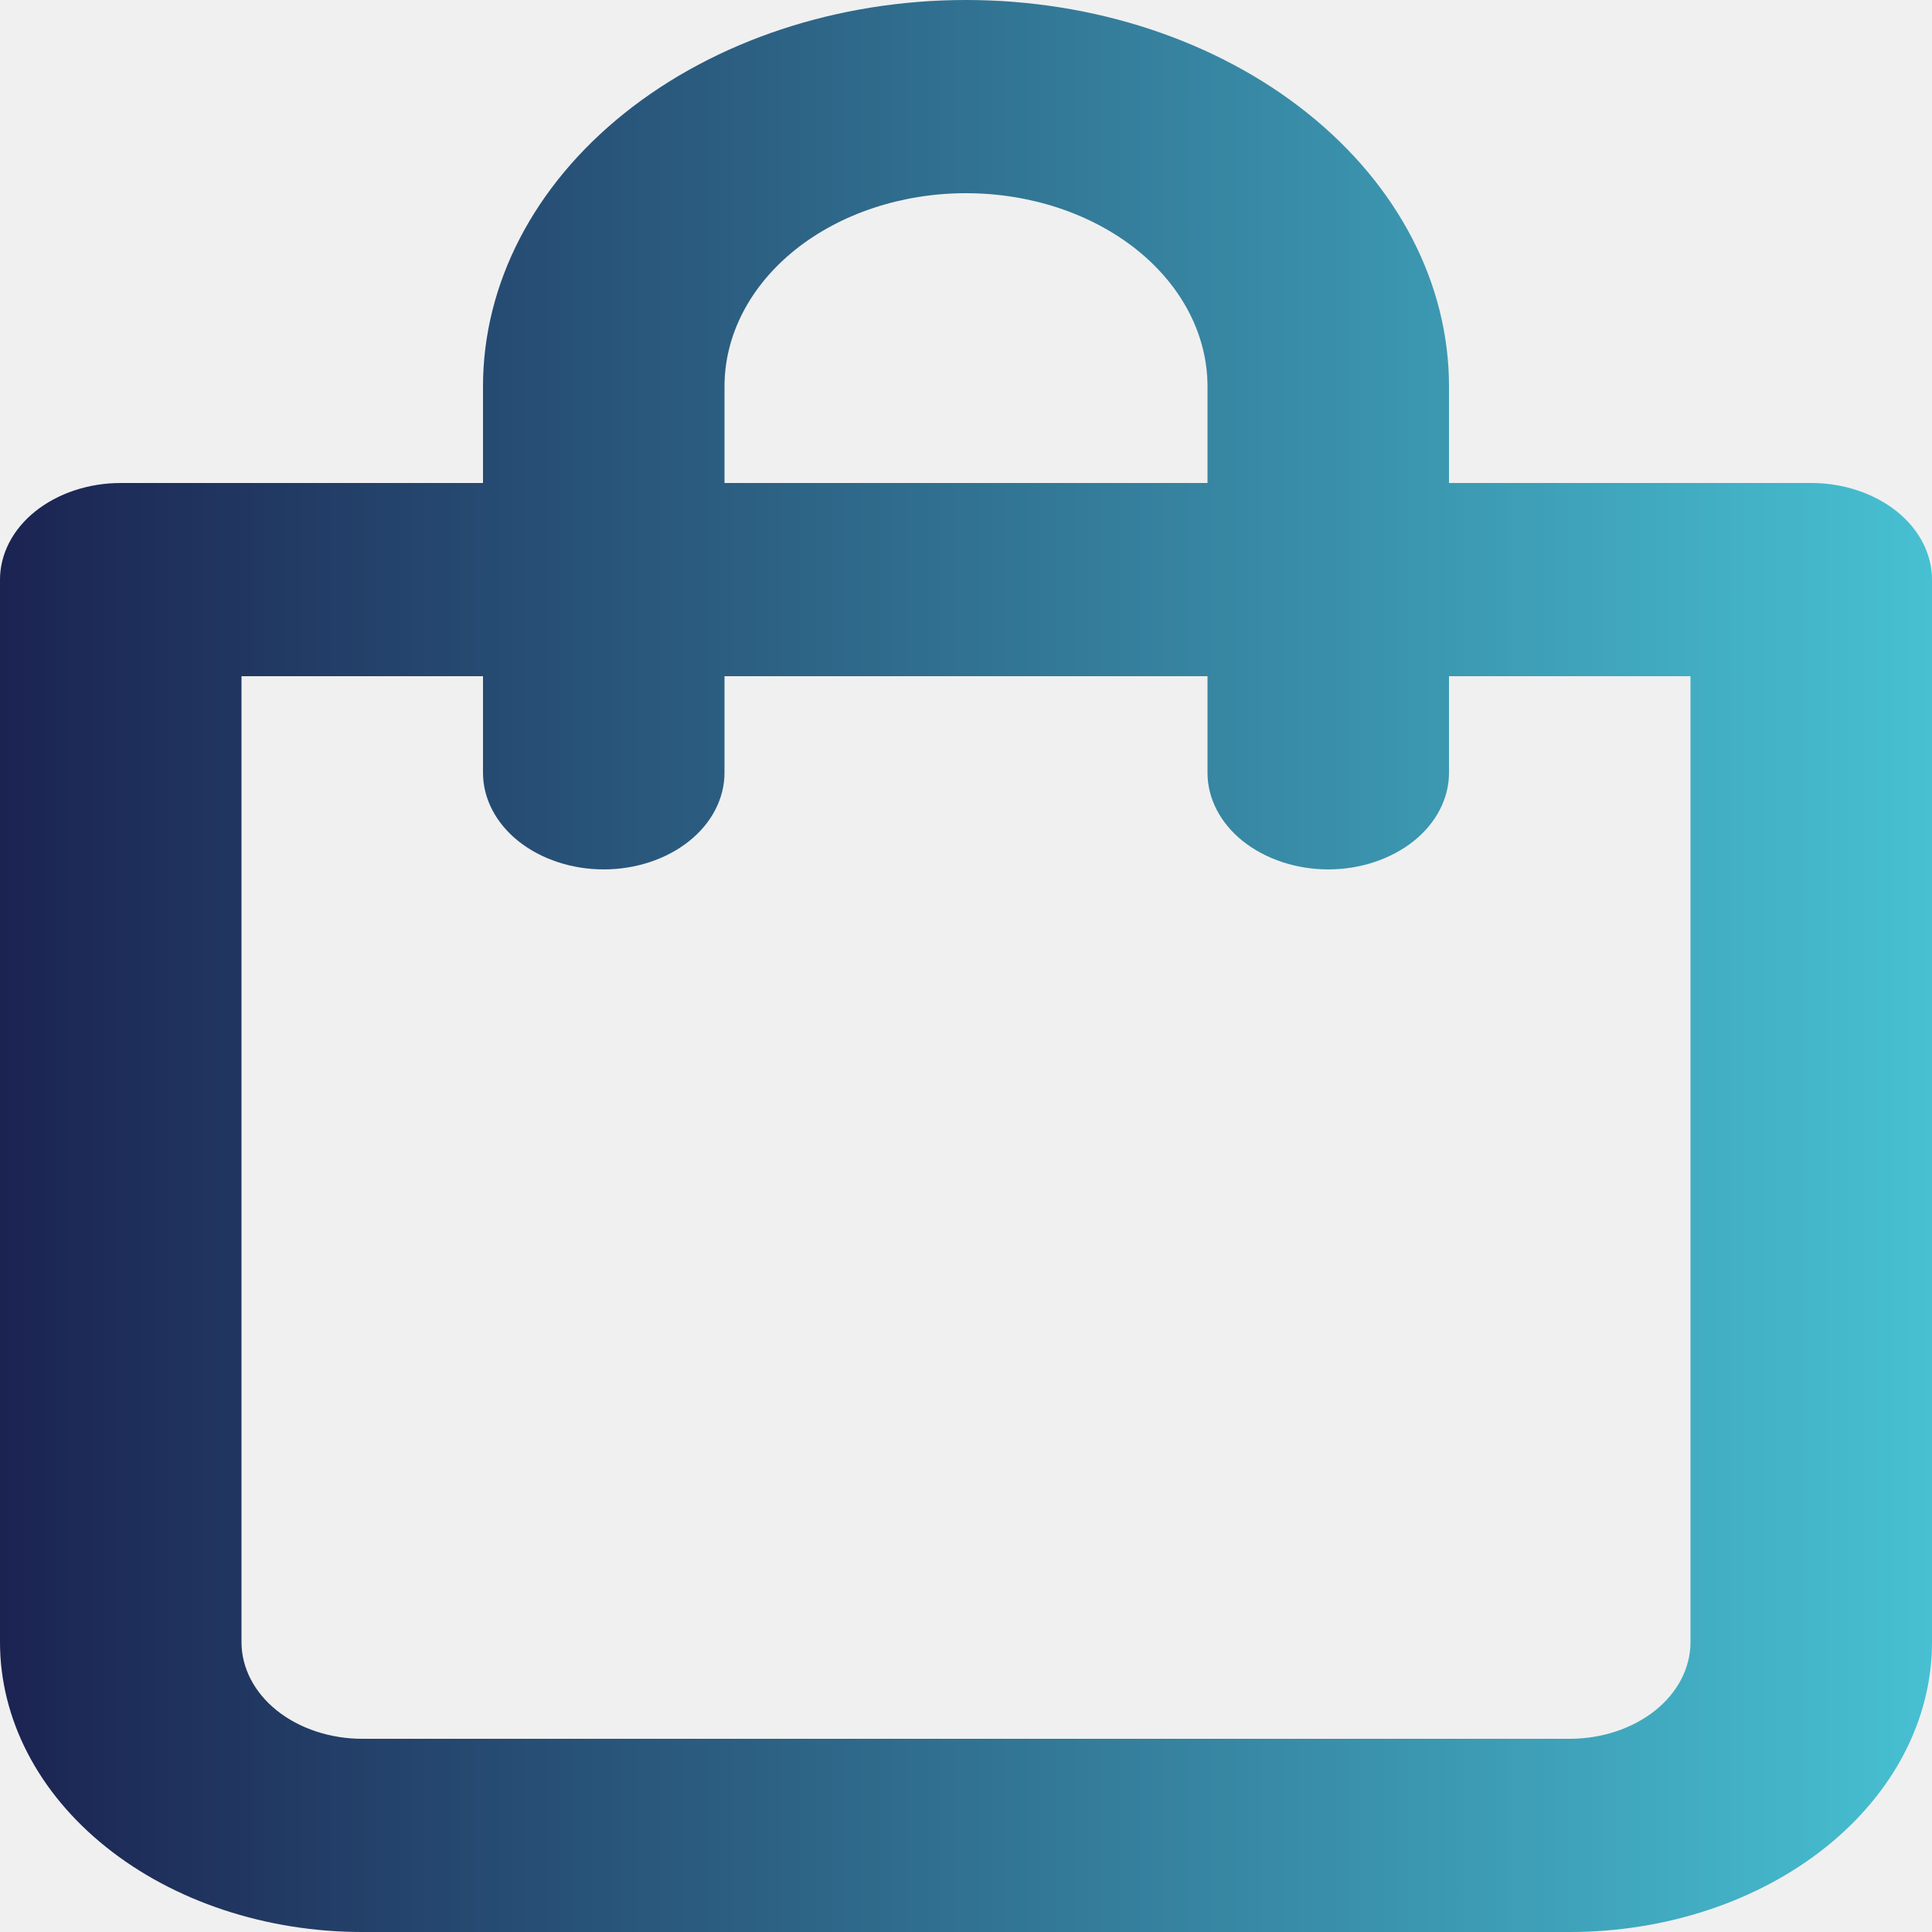
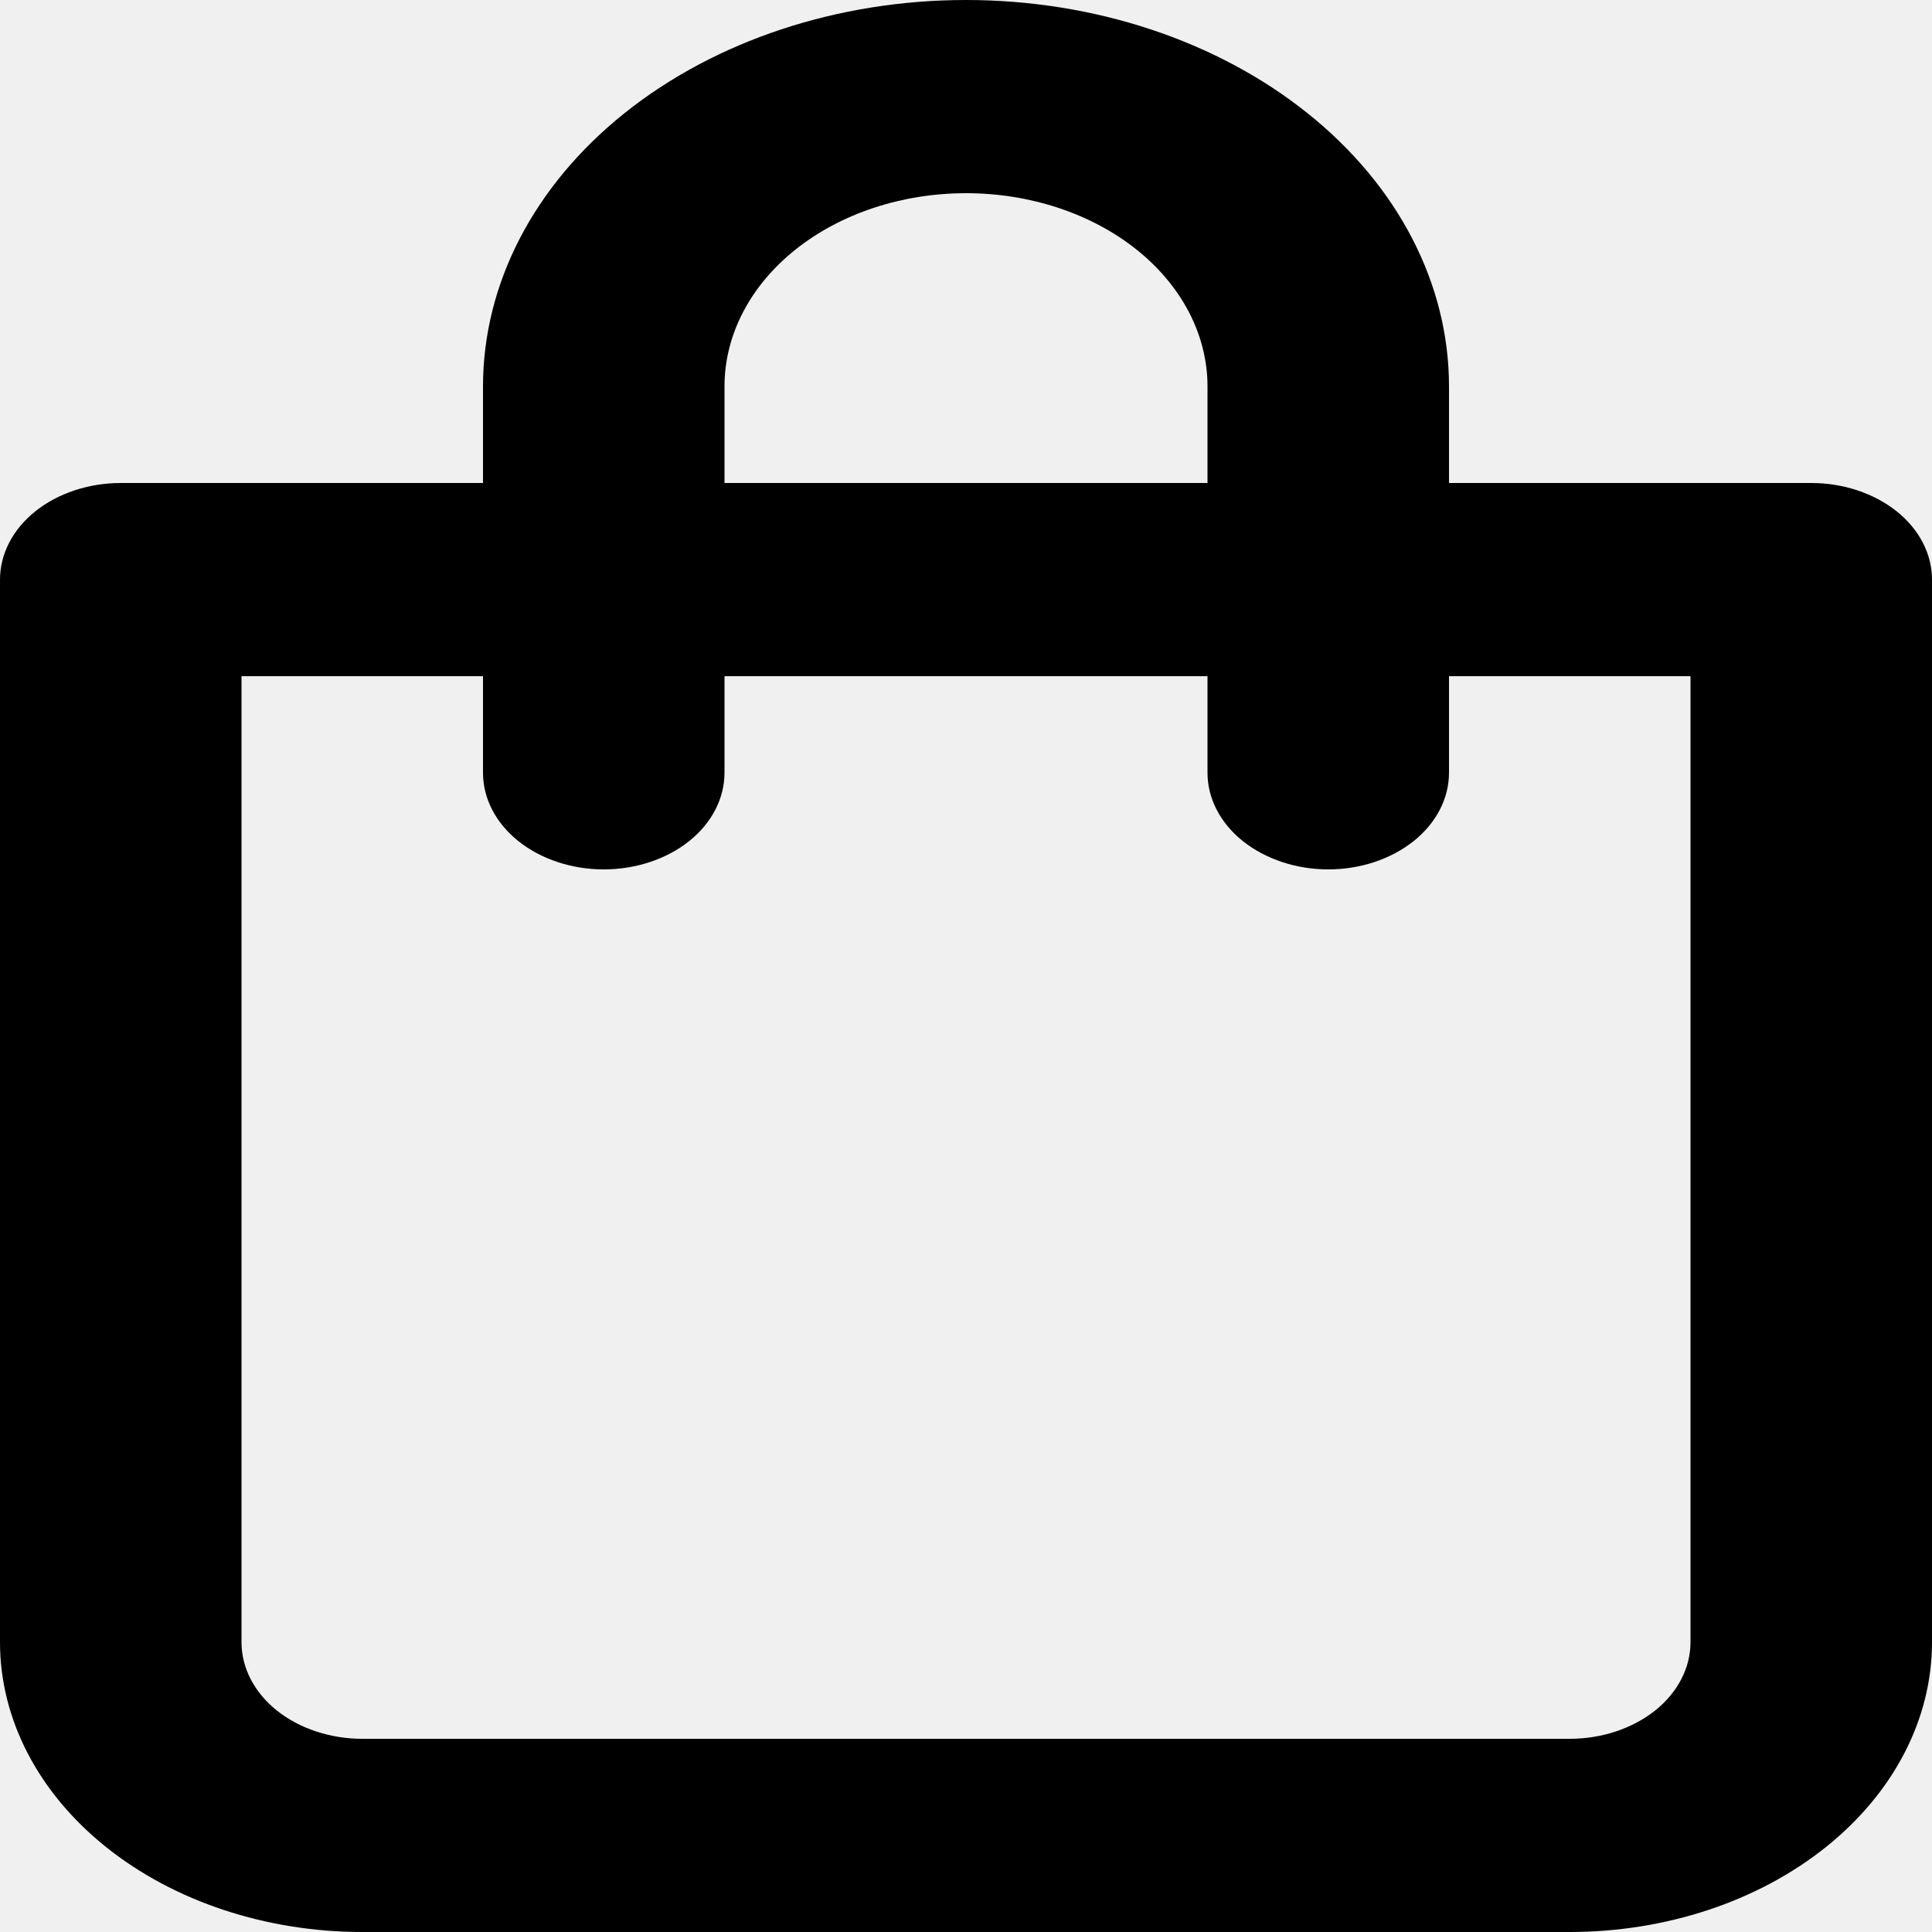
<svg xmlns="http://www.w3.org/2000/svg" width="17" height="17" viewBox="0 0 17 17" fill="none">
  <g clip-path="url(#clip0_1344_9770)">
    <path d="M15.938 4.25H12.75V3.4C12.75 2.498 12.302 1.633 11.505 0.996C10.708 0.358 9.627 0 8.5 0C7.373 0 6.292 0.358 5.495 0.996C4.698 1.633 4.25 2.498 4.25 3.4V4.25H1.062C0.781 4.25 0.51 4.34 0.311 4.499C0.112 4.658 0 4.875 0 5.1L0 14.45C0 15.126 0.336 15.775 0.934 16.253C1.531 16.731 2.342 17 3.188 17H13.812C14.658 17 15.469 16.731 16.066 16.253C16.664 15.775 17 15.126 17 14.45V5.1C17 4.875 16.888 4.658 16.689 4.499C16.489 4.34 16.219 4.25 15.938 4.25ZM6.375 3.4C6.375 2.949 6.599 2.517 6.997 2.198C7.396 1.879 7.936 1.7 8.5 1.7C9.064 1.7 9.604 1.879 10.003 2.198C10.401 2.517 10.625 2.949 10.625 3.4V4.25L6.375 4.25V3.4ZM14.875 14.45C14.875 14.675 14.763 14.892 14.564 15.051C14.364 15.21 14.094 15.3 13.812 15.3H3.188C2.906 15.3 2.635 15.21 2.436 15.051C2.237 14.892 2.125 14.675 2.125 14.45L2.125 5.95H4.25V6.8C4.25 7.025 4.362 7.242 4.561 7.401C4.76 7.56 5.031 7.65 5.312 7.65C5.594 7.65 5.865 7.56 6.064 7.401C6.263 7.242 6.375 7.025 6.375 6.8V5.95L10.625 5.95V6.8C10.625 7.025 10.737 7.242 10.936 7.401C11.136 7.56 11.406 7.65 11.688 7.65C11.969 7.65 12.239 7.56 12.439 7.401C12.638 7.242 12.75 7.025 12.75 6.8V5.95H14.875V14.45Z" fill="url(#paint0_linear_1344_9770)" />
  </g>
  <defs>
    <linearGradient id="paint0_linear_1344_9770" x1="0" y1="8.5" x2="17" y2="8.5" gradientUnits="userSpaceOnUse">
-       <stop stop-color="#1B2351" />
-       <stop offset="1" stop-color="#47C0D2" />
+       <stop stopColor="#1B2351" />
+       <stop offset="1" stopColor="#47C0D2" />
    </linearGradient>
    <clipPath id="clip0_1344_9770">
      <rect width="17" height="17" fill="white" />
    </clipPath>
  </defs>
</svg>
